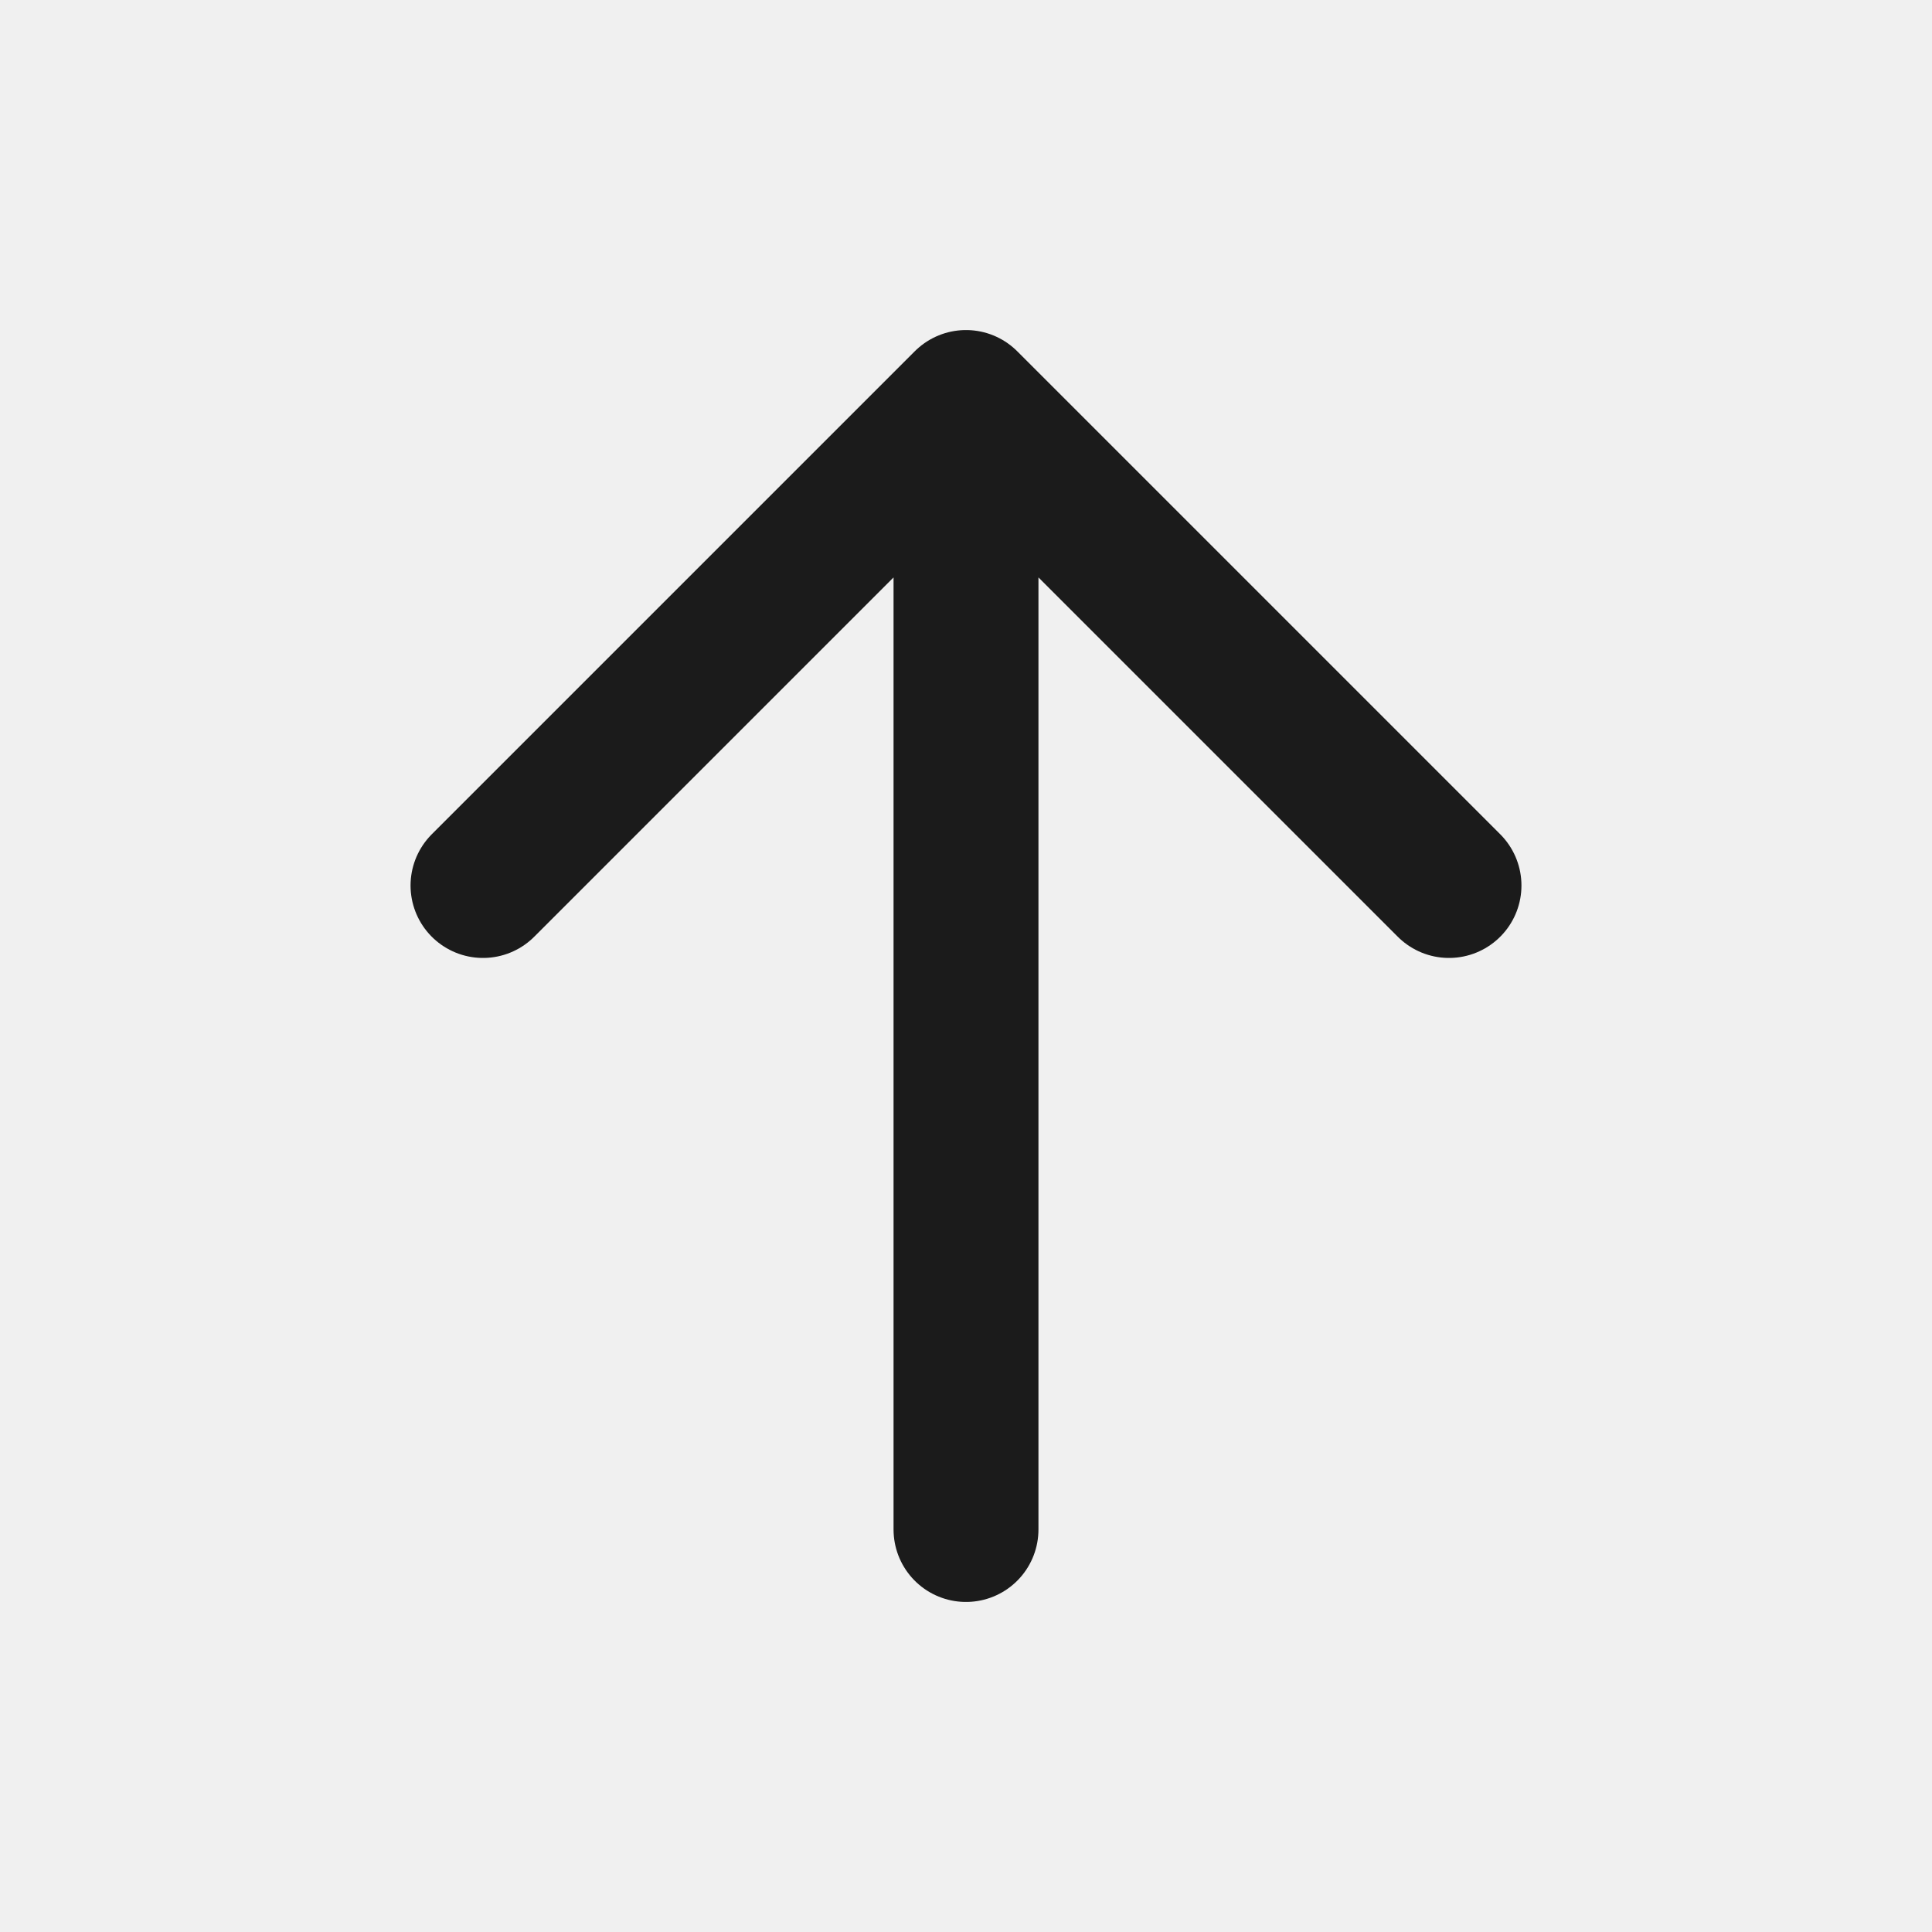
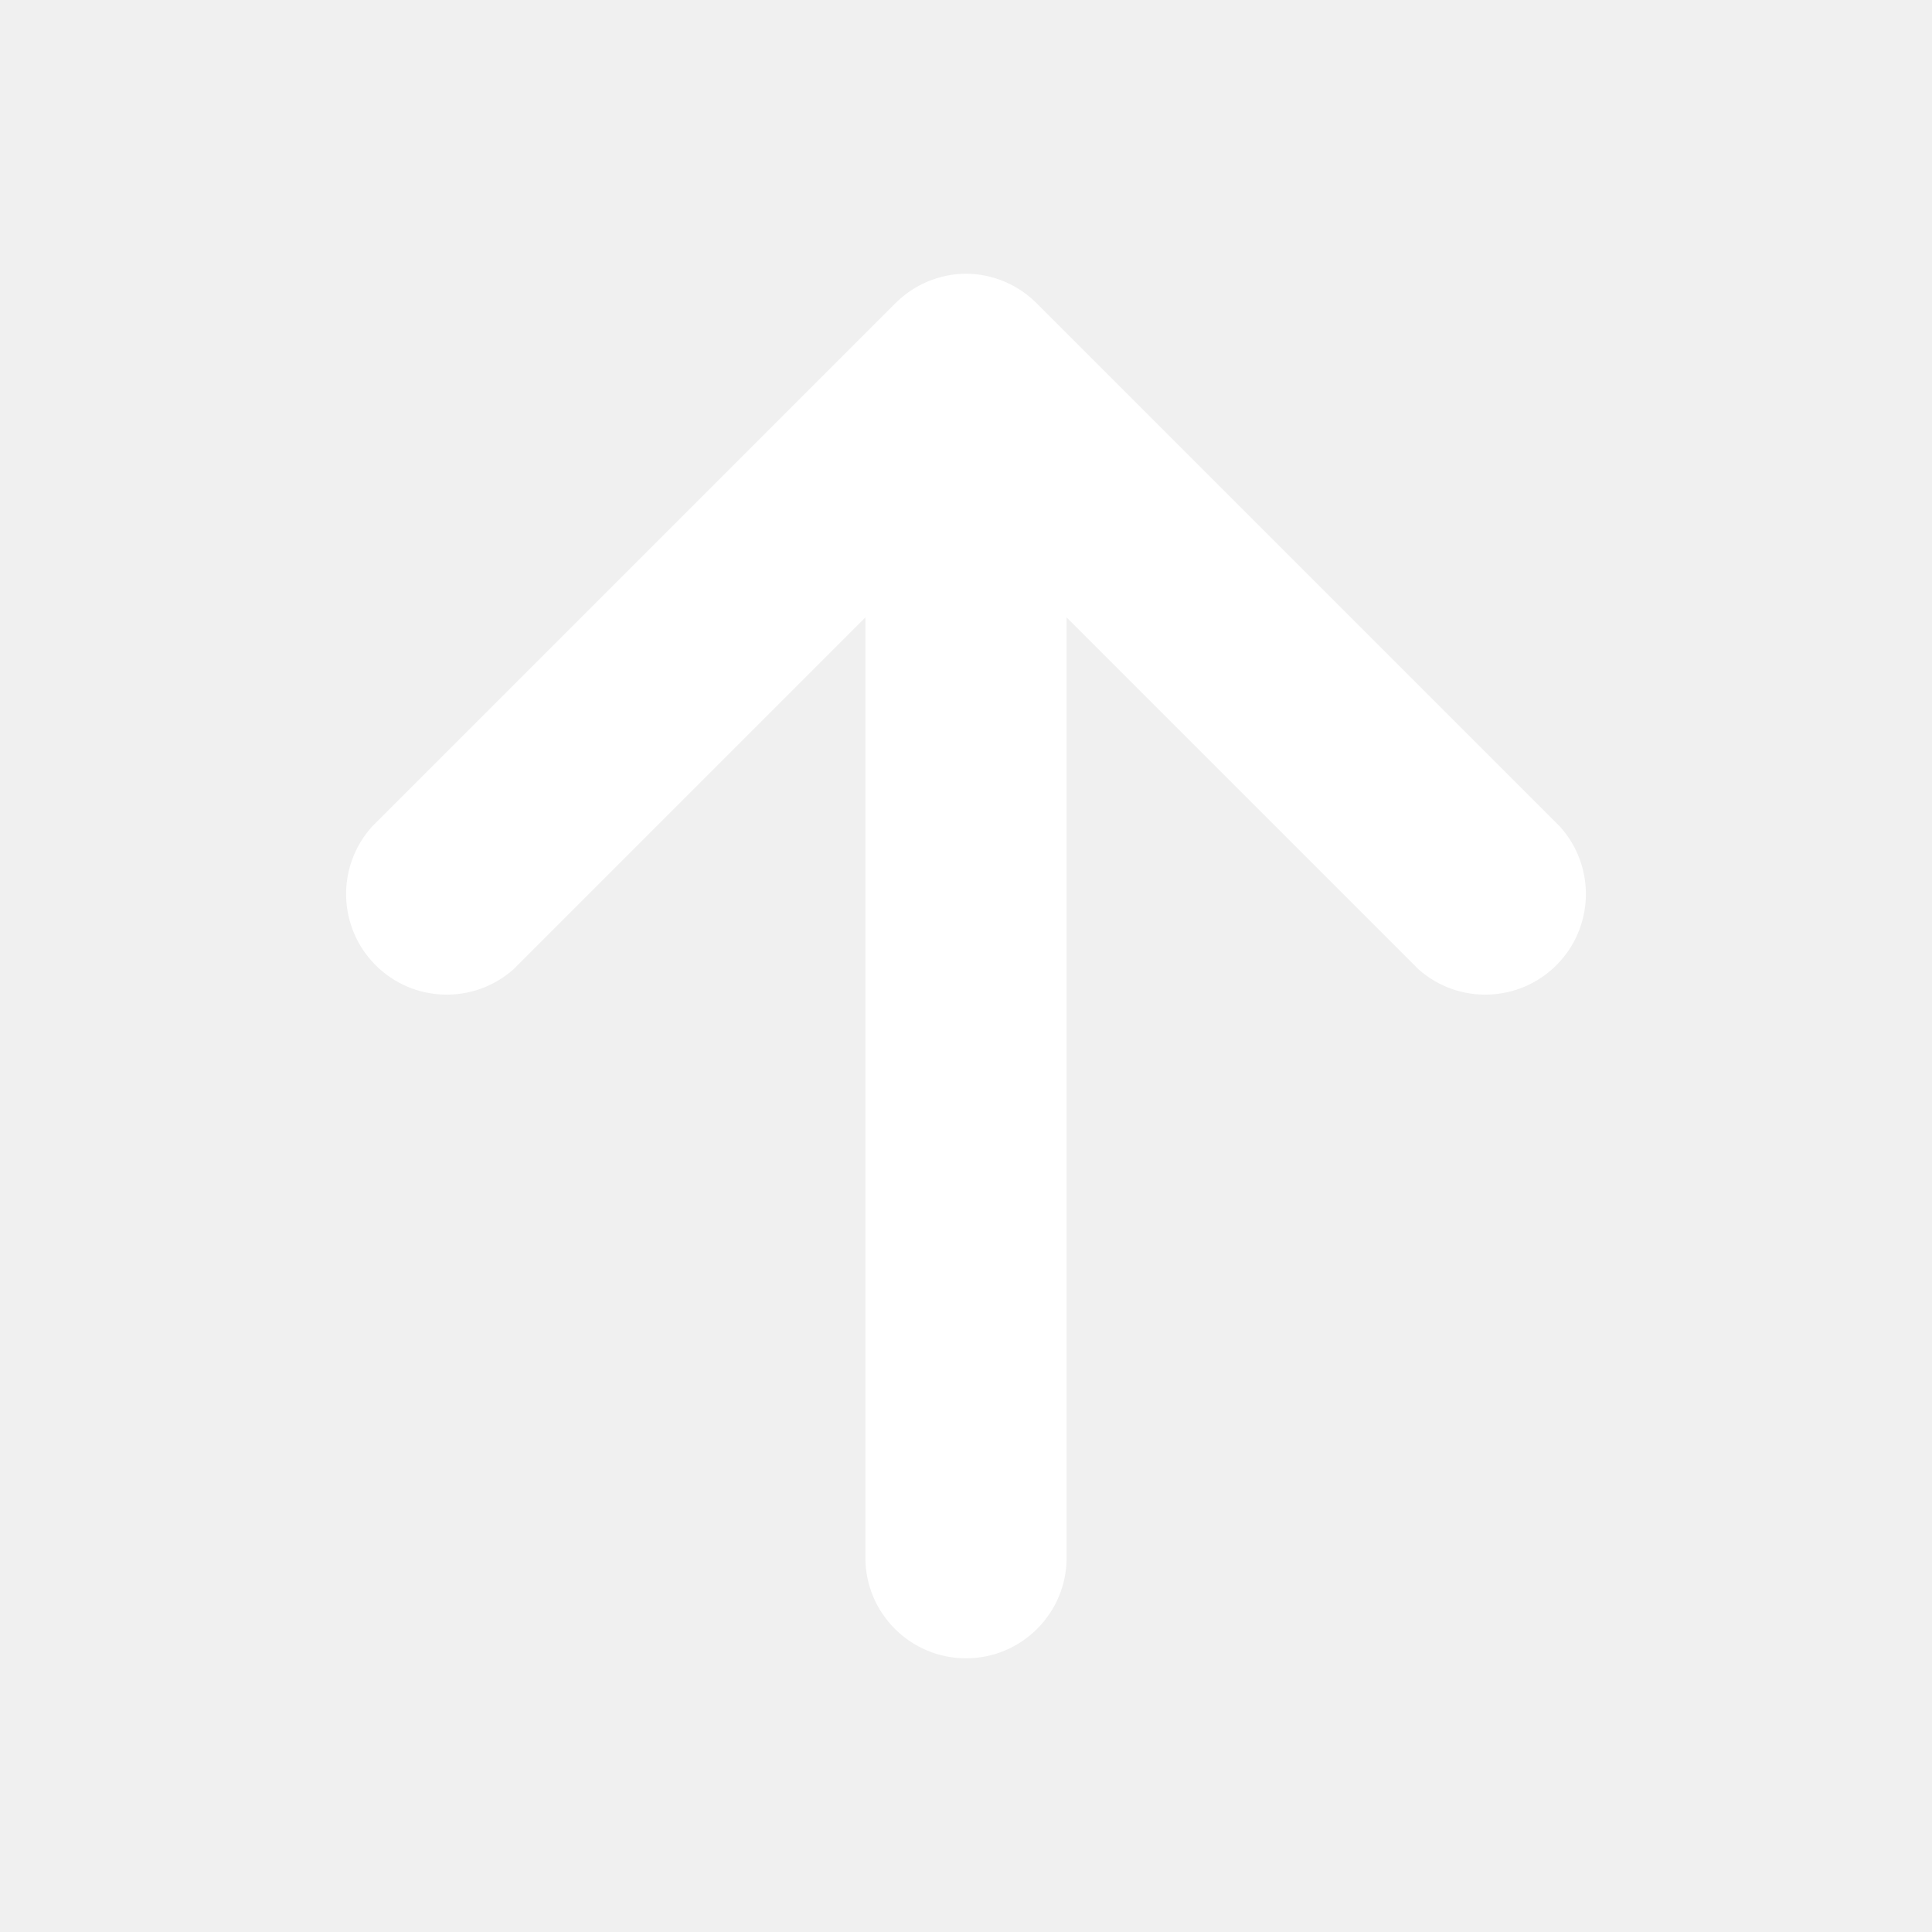
- <svg xmlns="http://www.w3.org/2000/svg" width="24" height="24" viewBox="0 0 24 24" fill="none" stroke="#1B1B1B" stroke-width="1.8" stroke-linecap="round" stroke-linejoin="round">
-   <path d="M12 19V5m-6 6 6-6 6 6" />
+ <svg xmlns="http://www.w3.org/2000/svg" width="24" height="24" viewBox="0 0 24 24" fill="#FFFFFF">
+   <path d="M12 3.4a1.25 1.25 0 0 1 .88.37l6.5 6.5a1.25 1.25 0 0 1-1.76 1.77l-4.37-4.37v11.68a1.25 1.25 0 0 1-2.5 0V7.67l-4.37 4.37a1.25 1.25 0 0 1-1.76-1.77l6.5-6.5a1.25 1.25 0 0 1 .88-.37Z" />
</svg>
